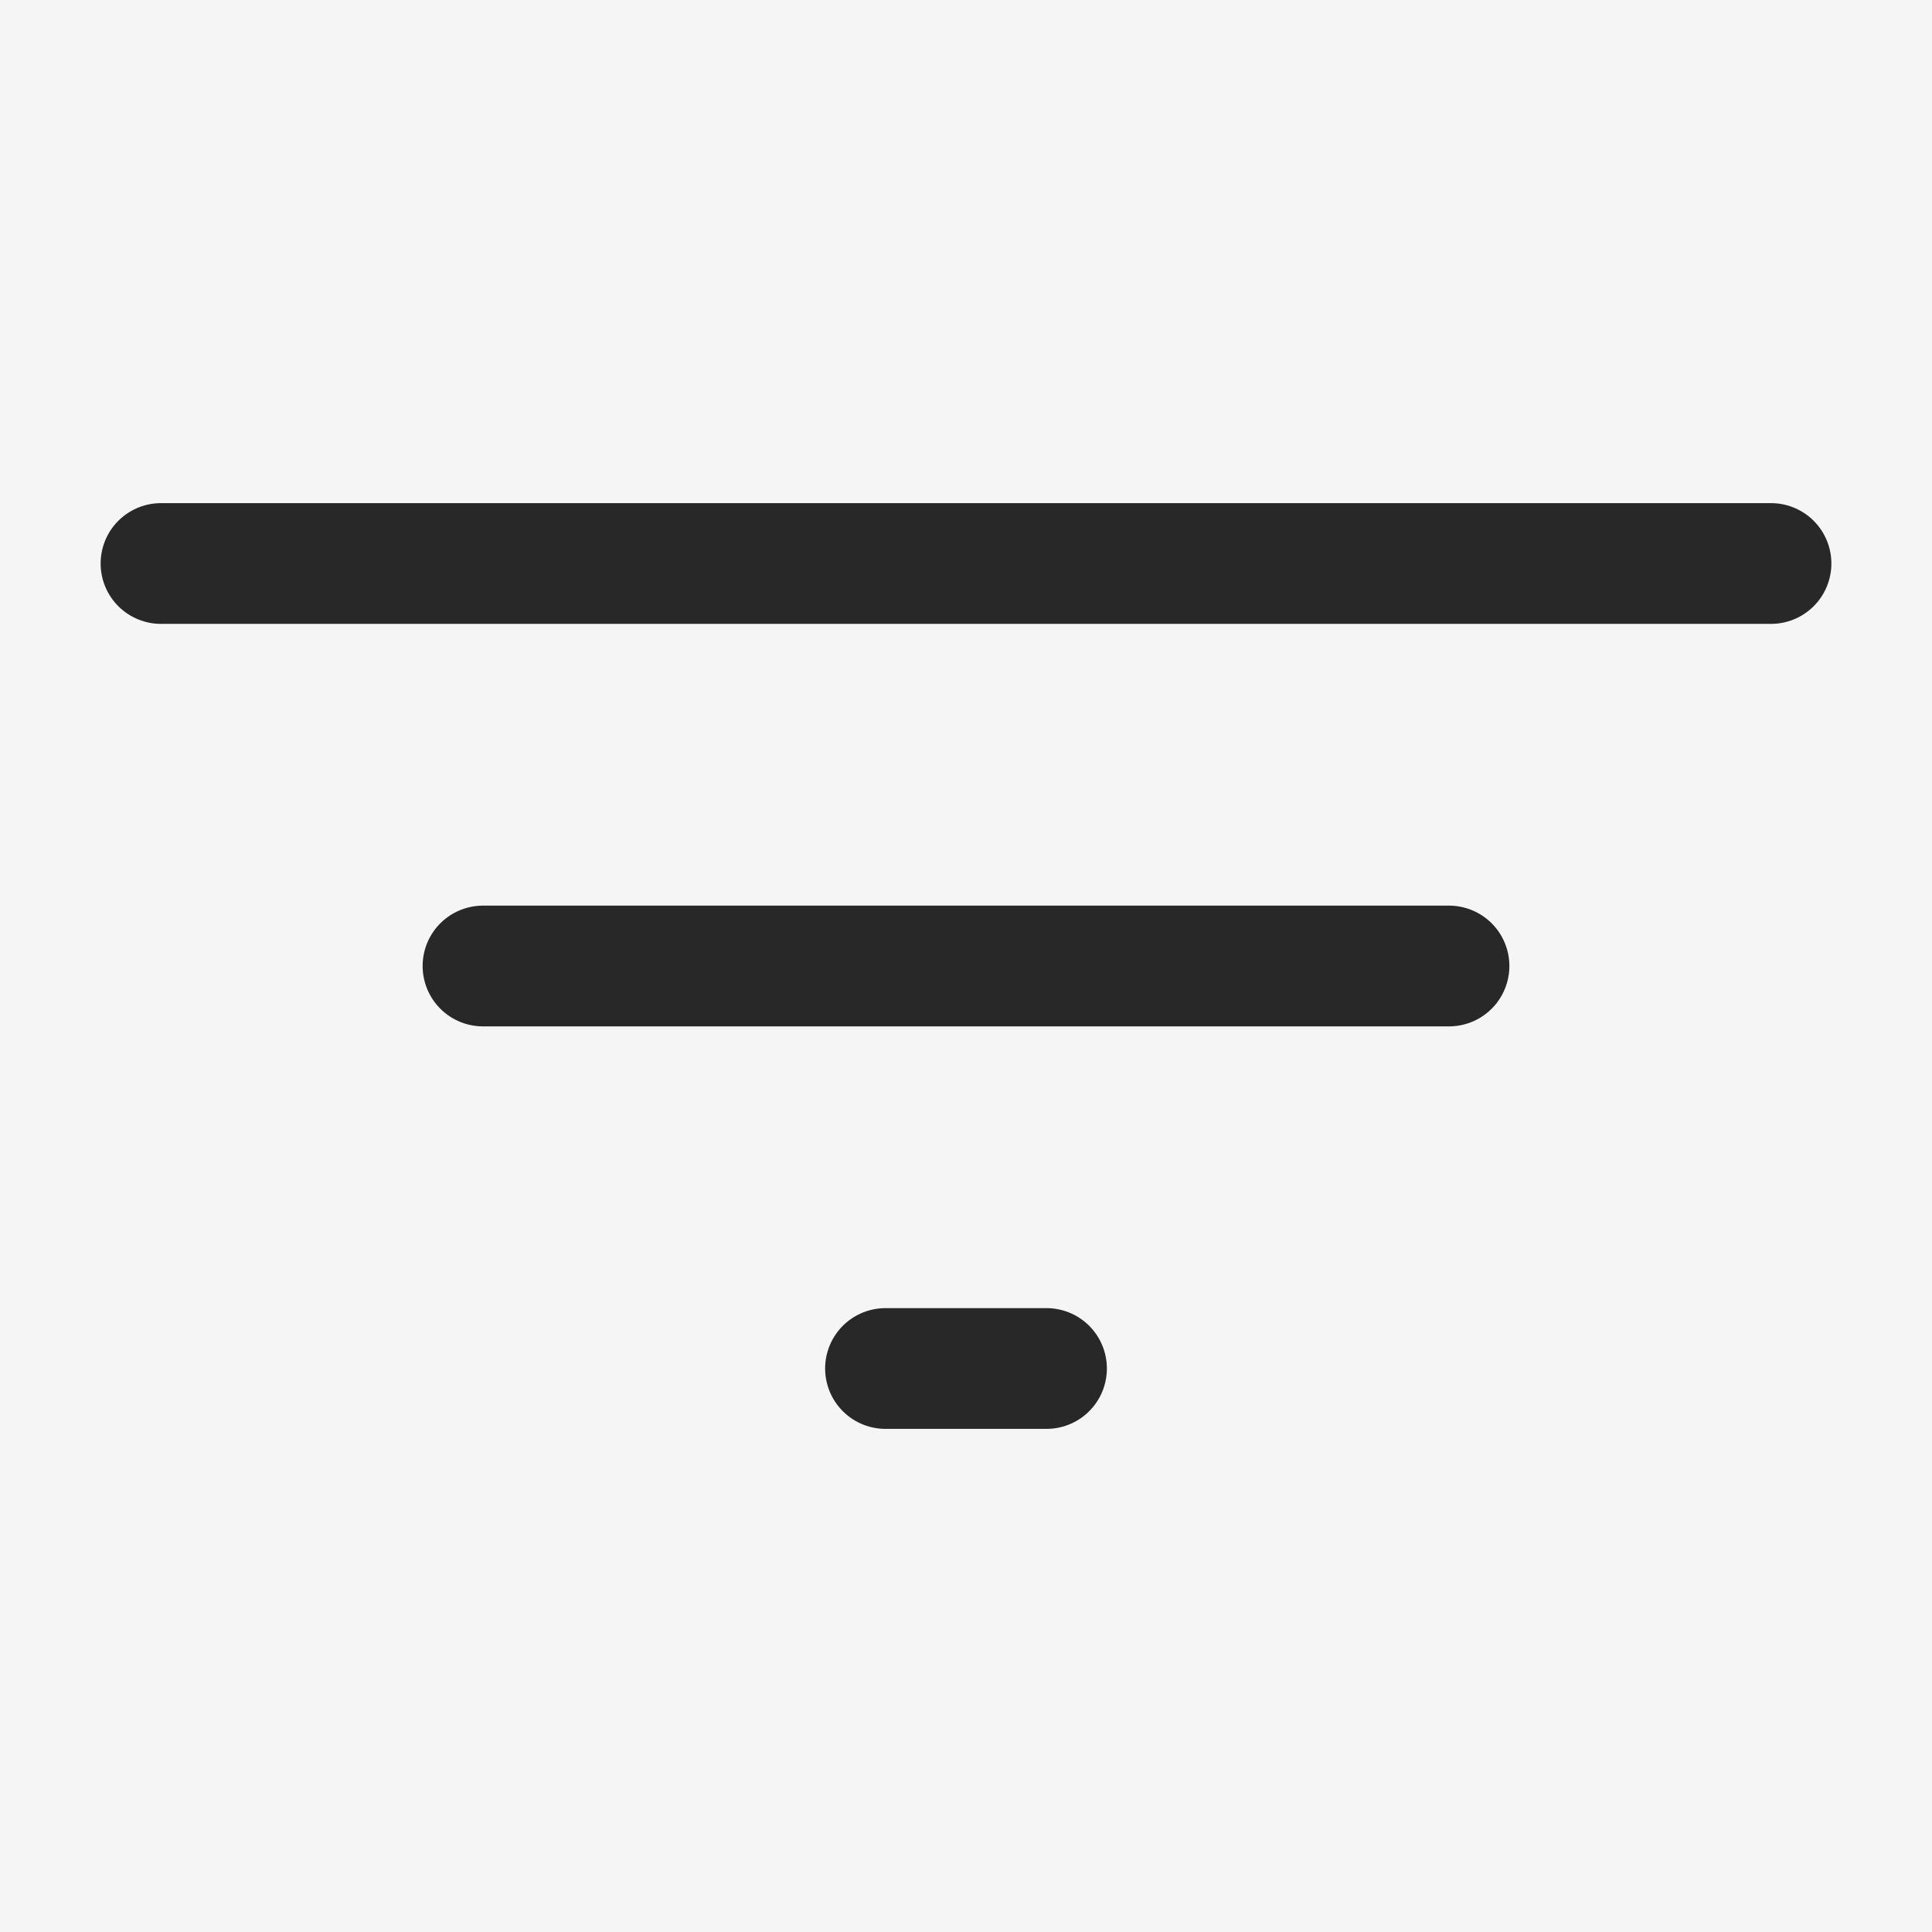
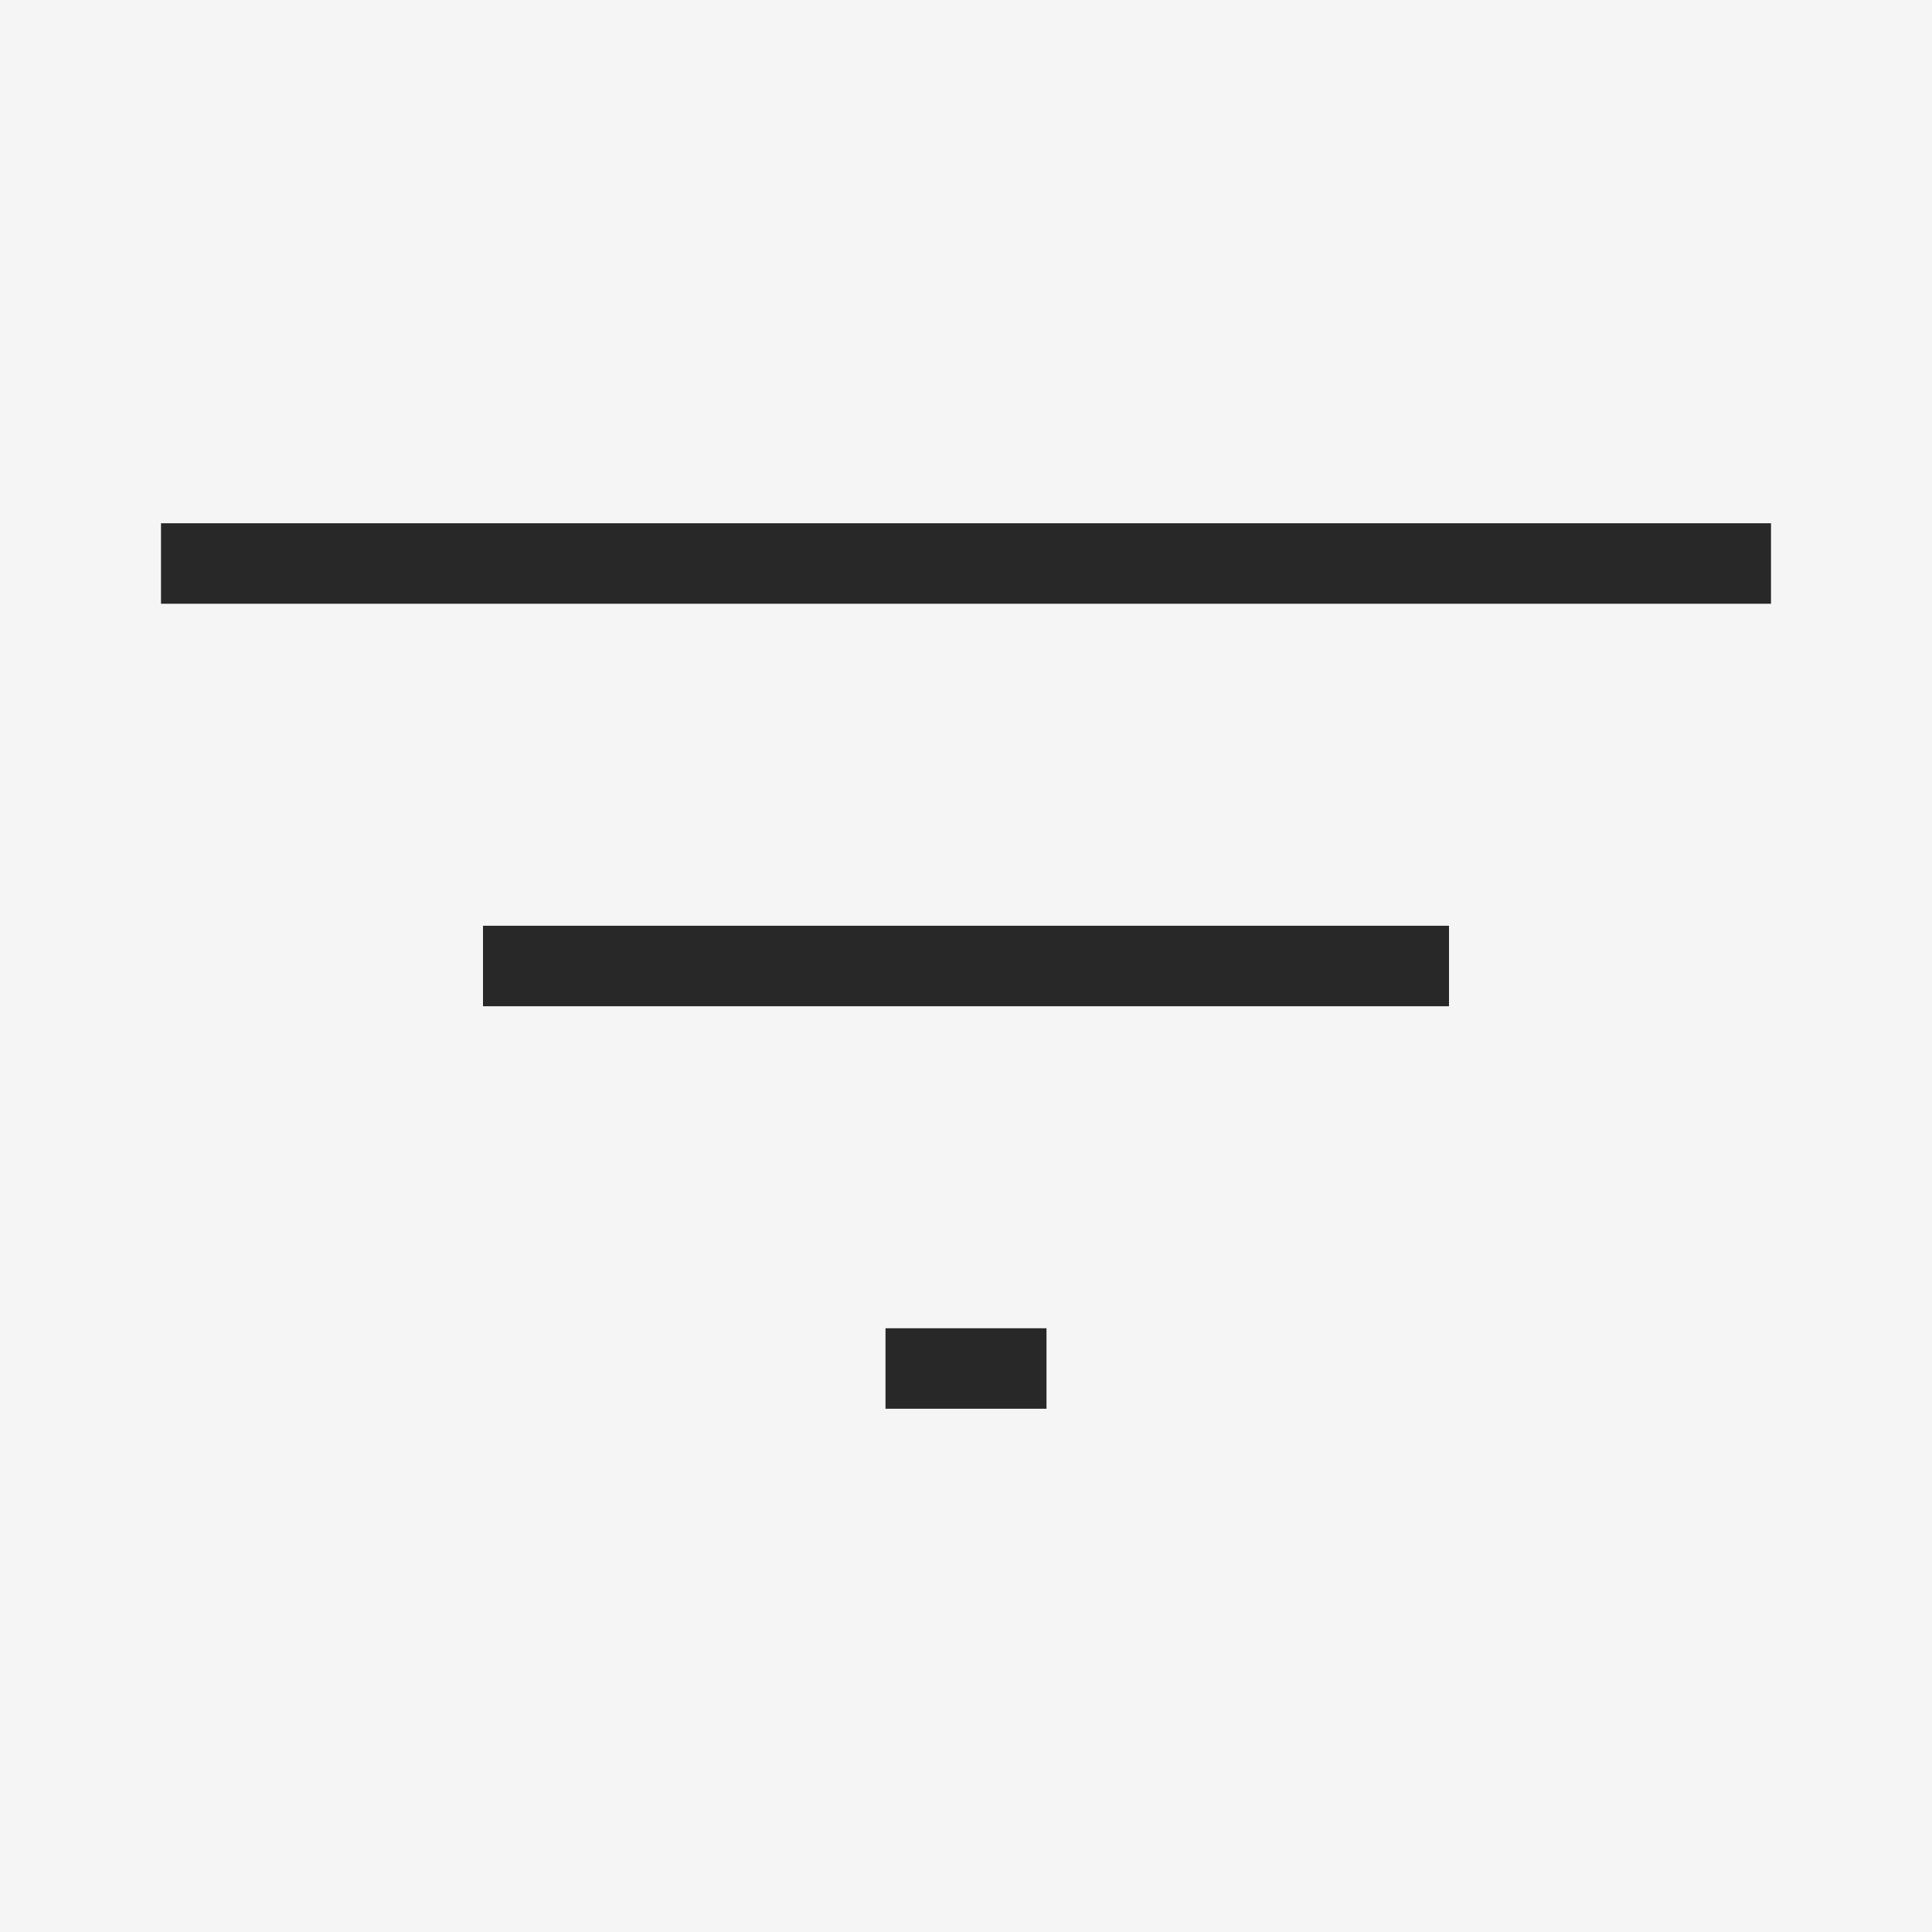
<svg xmlns="http://www.w3.org/2000/svg" width="24" height="24" viewBox="0 0 24 24" fill="none">
  <rect width="24" height="24" fill="#F5F5F5" />
-   <path d="M11 17H13M2 7H22H2ZM6 12H18H6Z" stroke="#282828" stroke-width="1.5" stroke-linecap="round" stroke-linejoin="round" />
+   <path d="M11 17H13M2 7H22H2ZM6 12H18H6Z" stroke="#282828" strokeWidth="1.5" strokeLinecap="round" strokeLinejoin="round" />
</svg>
